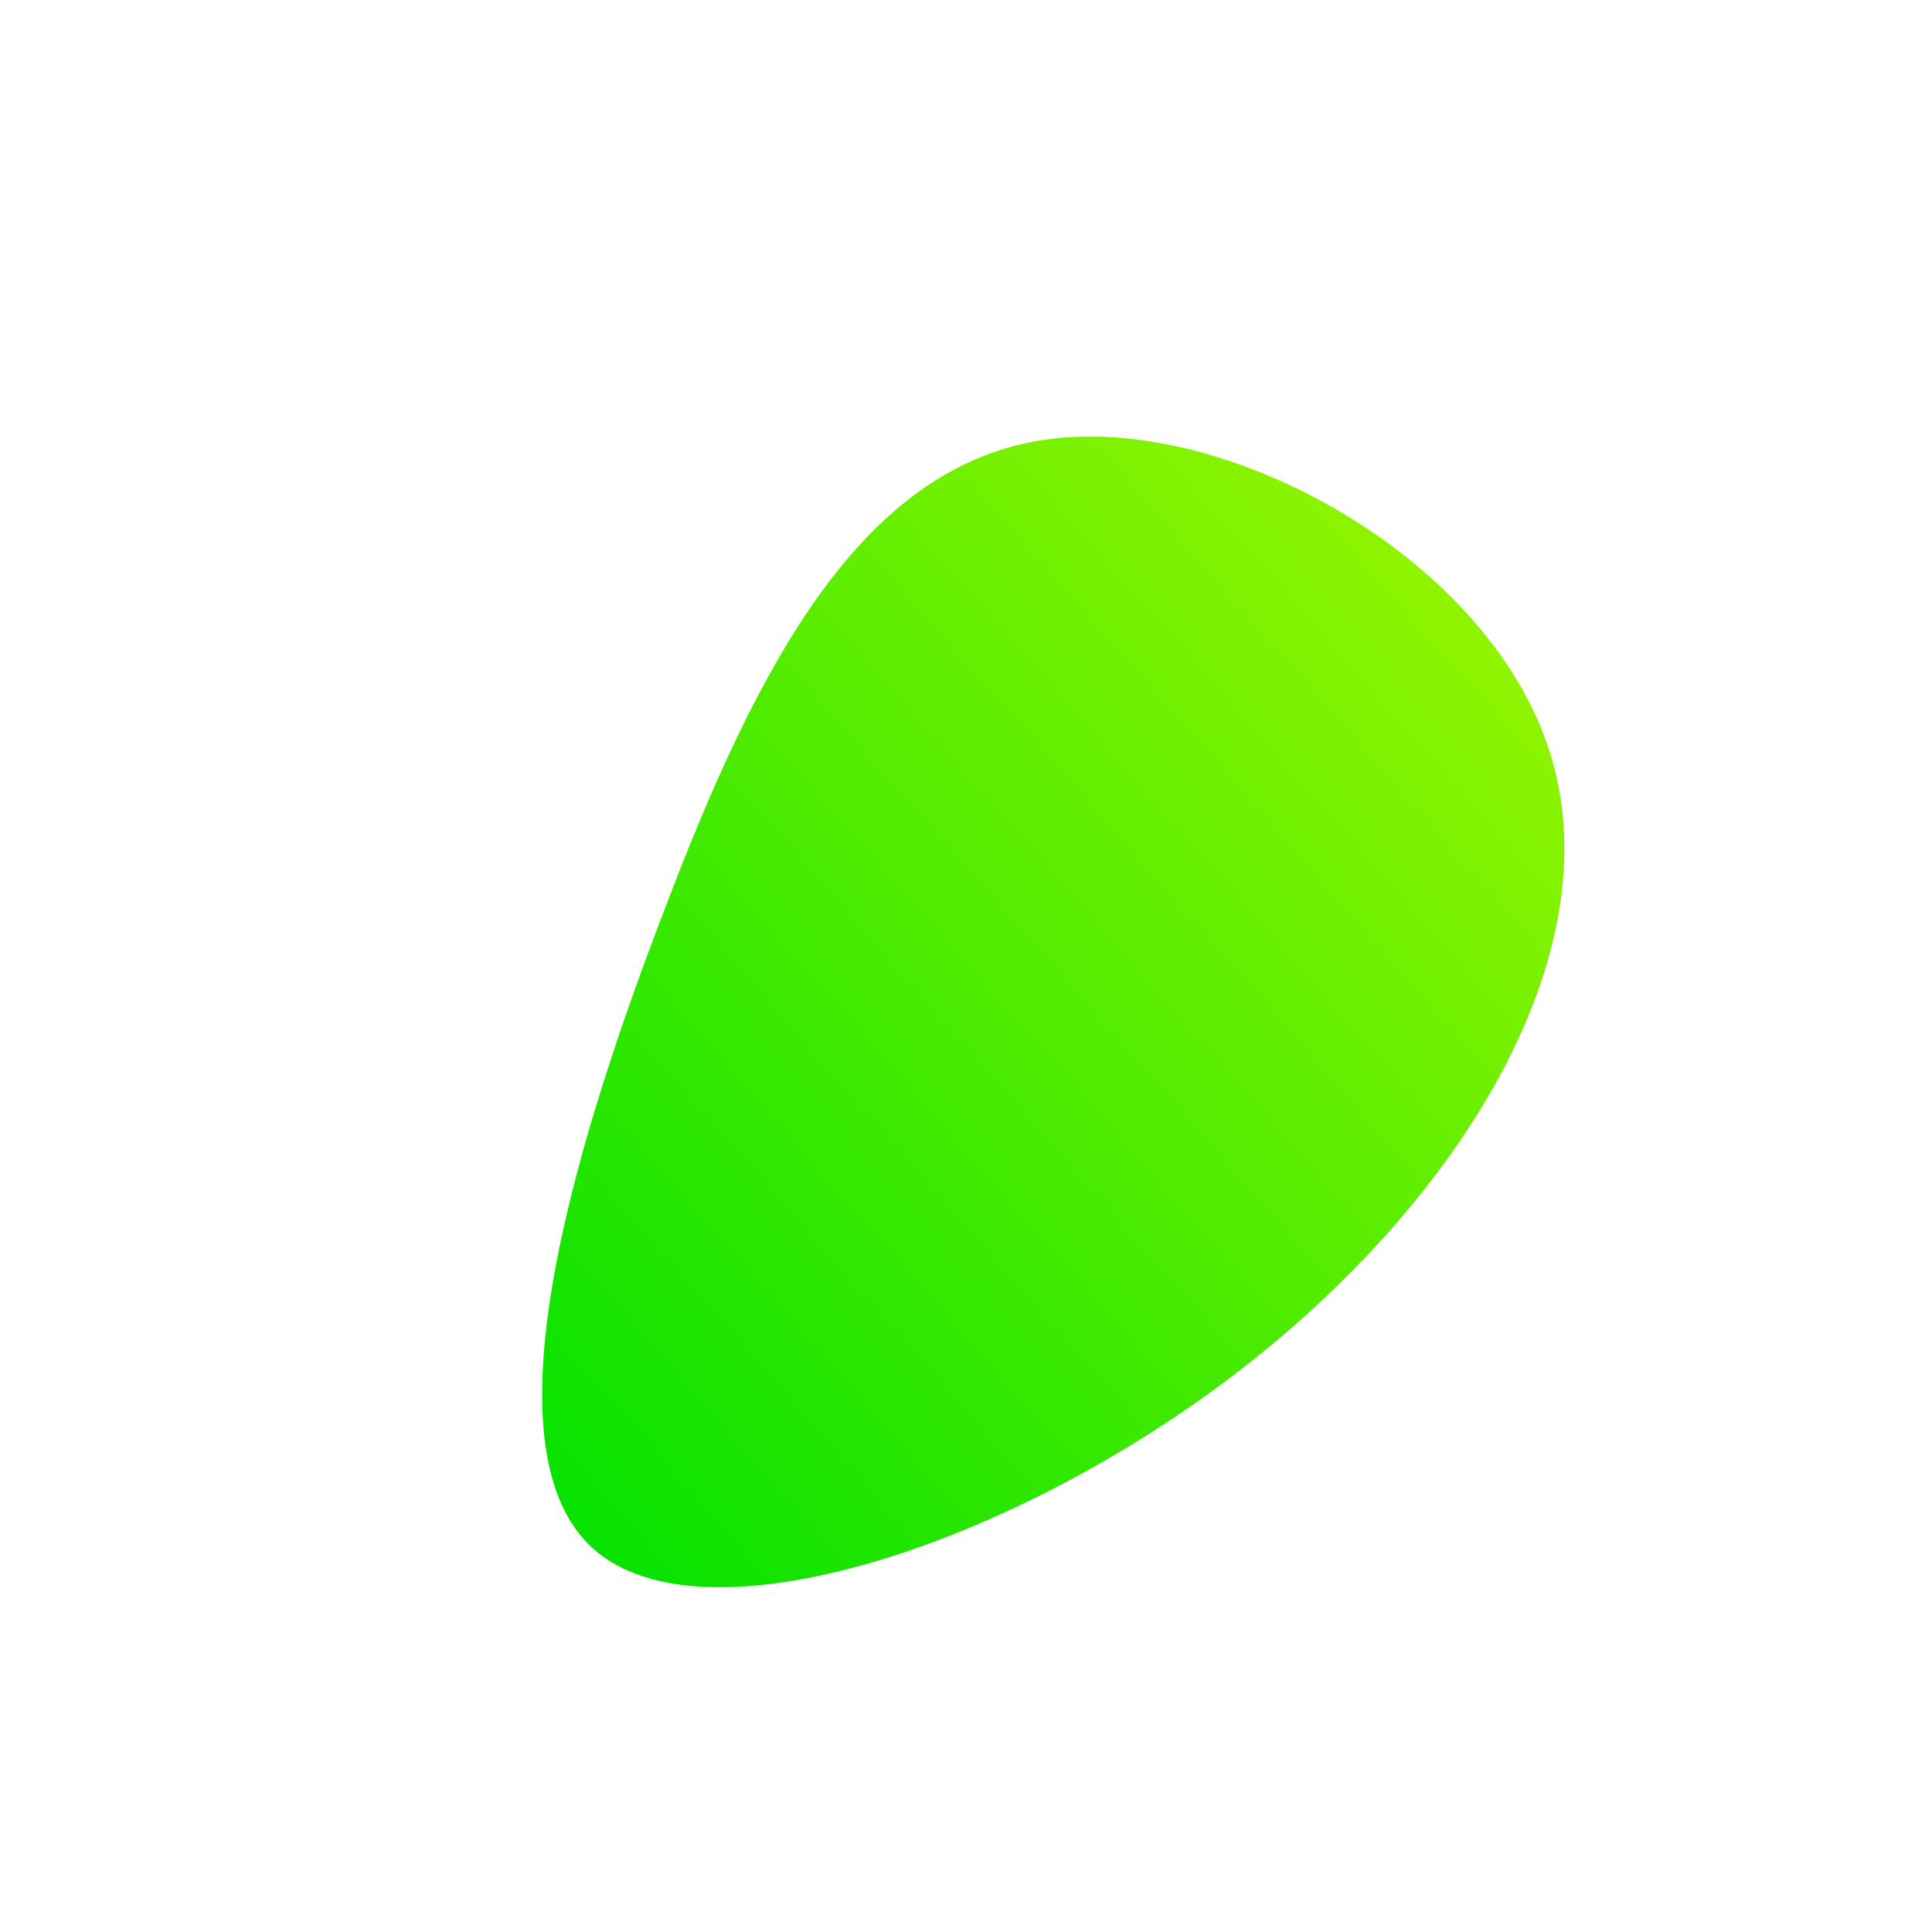
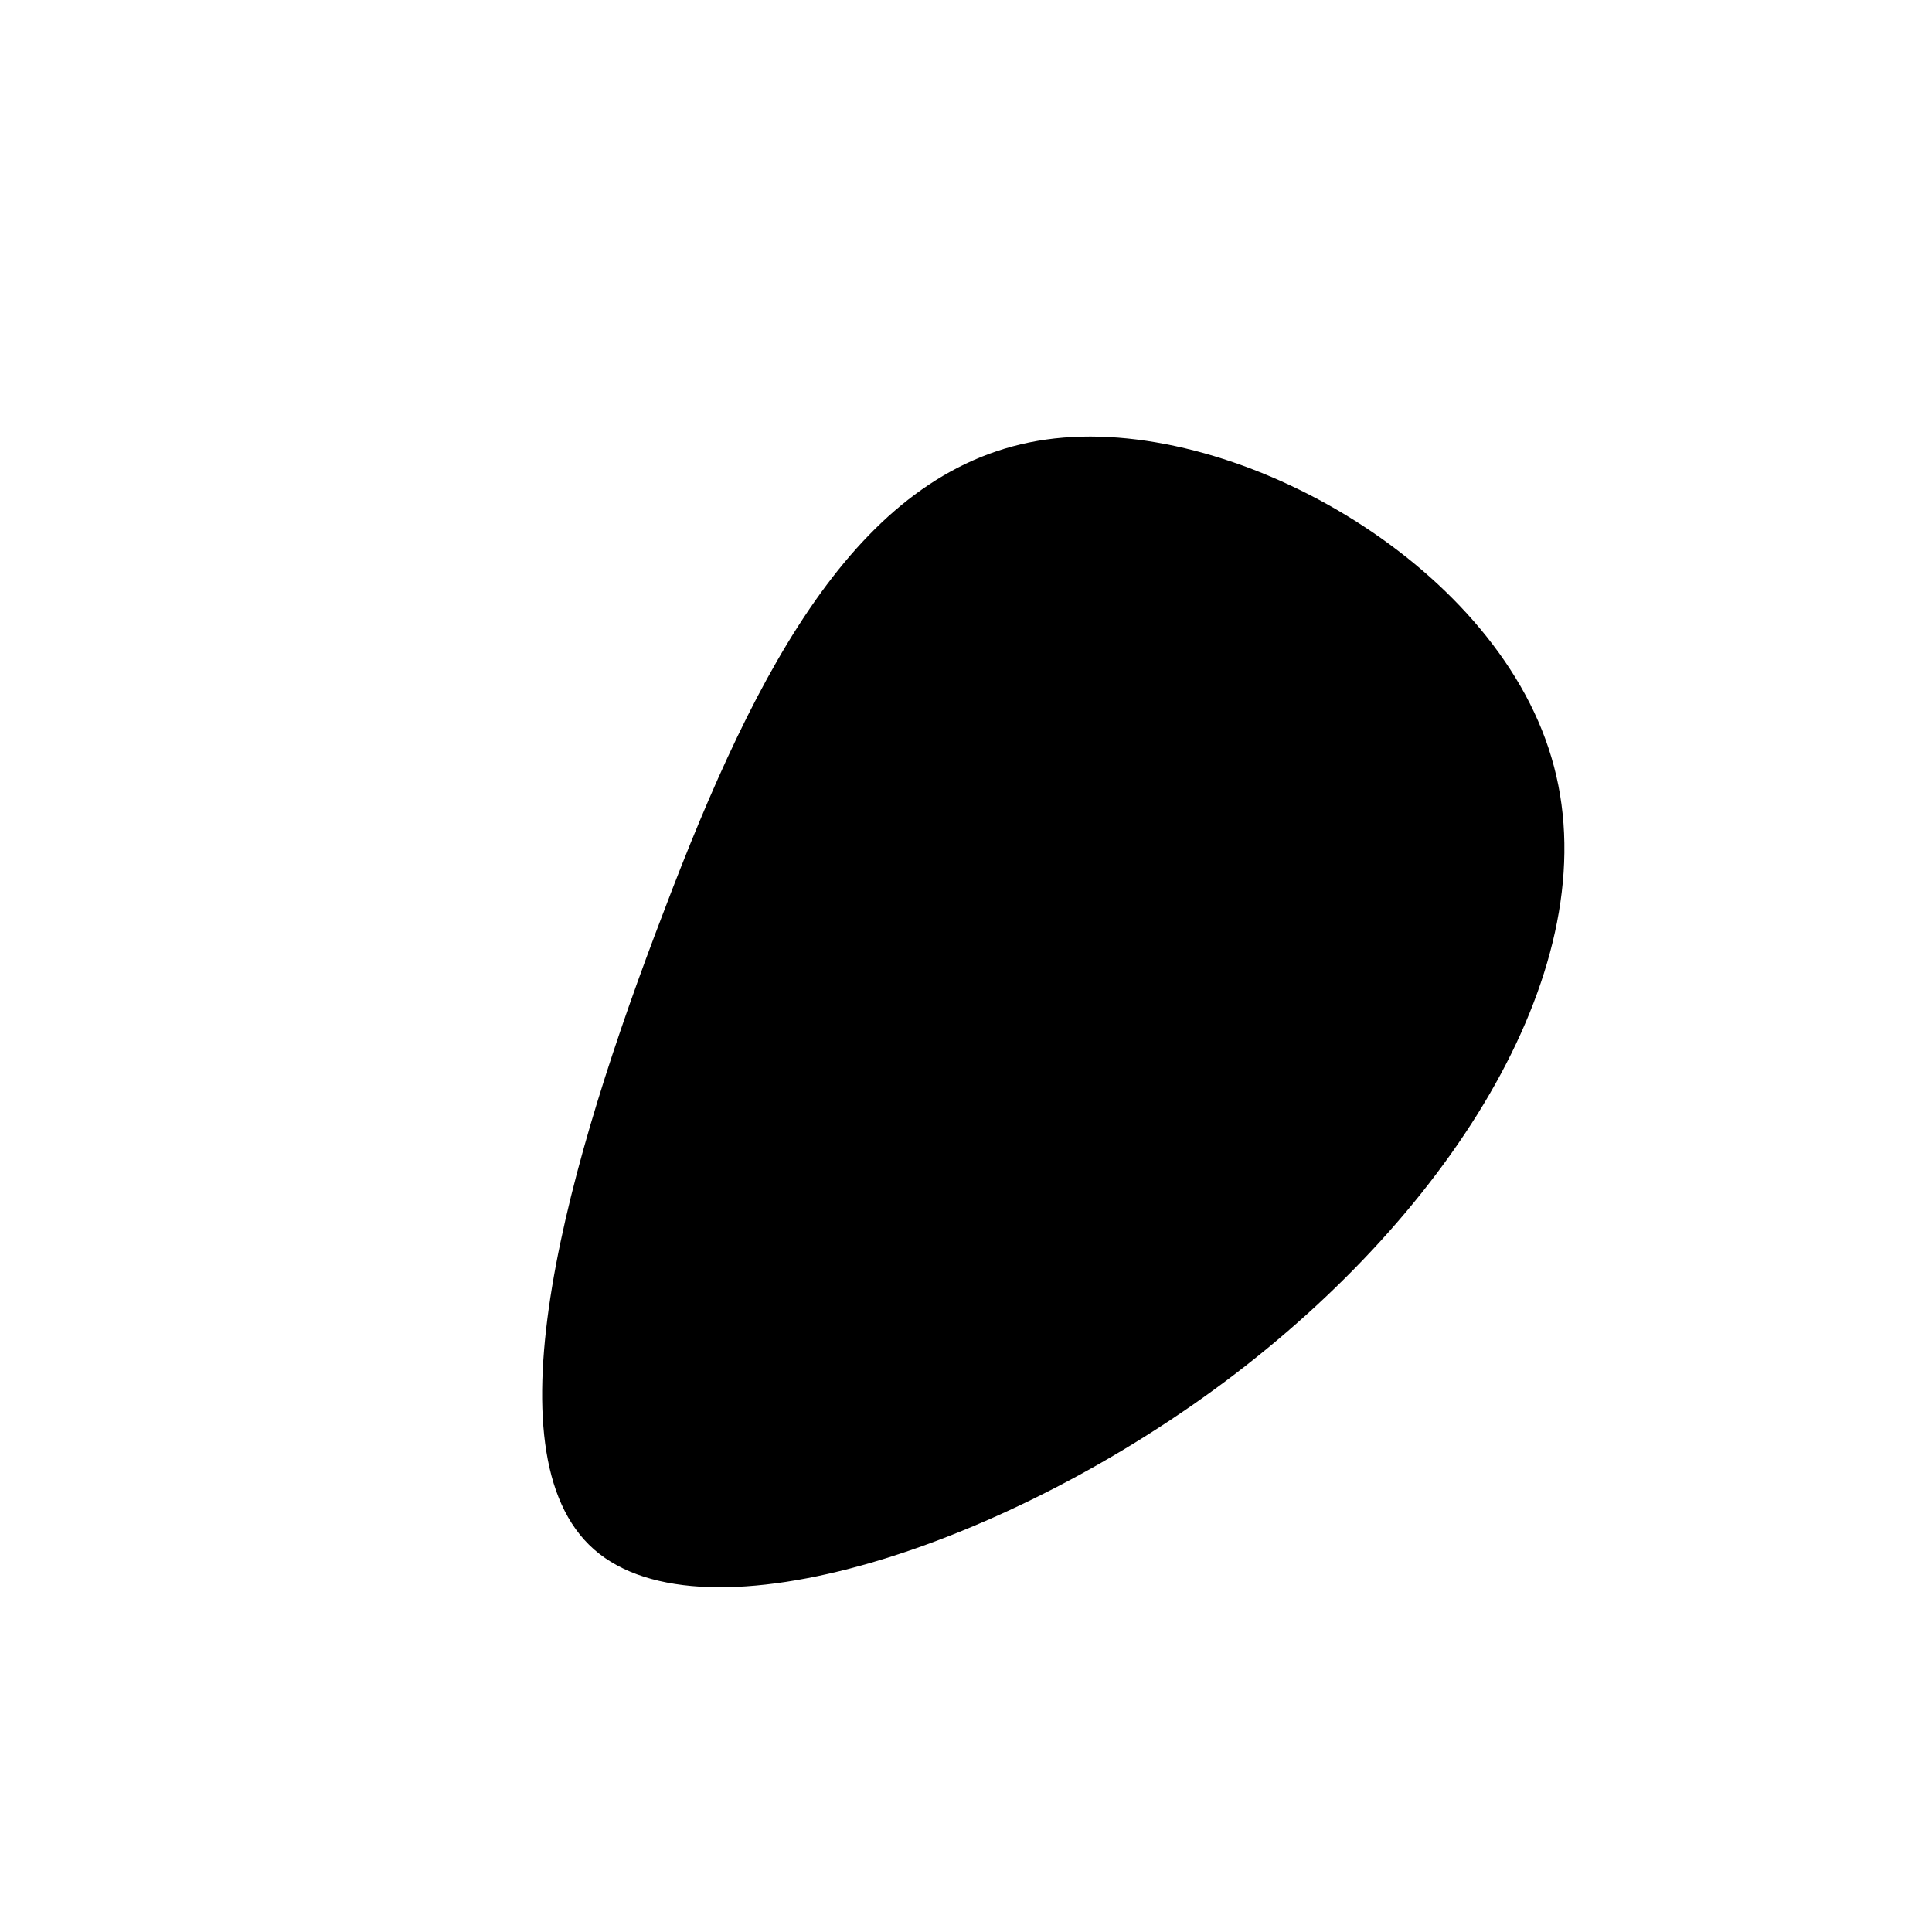
<svg xmlns="http://www.w3.org/2000/svg" viewBox="0 0 200 200">
  <defs>
    <linearGradient id="green-gradient" x1="0" x2="1" y1="1" y2="0">
-       <stop offset="0%" stop-color="#00E100" />
-       <stop offset="100%" stop-color="#A3F700" />
+       <stop offset="0%" stopColor="#00E100" />
+       <stop offset="100%" stopColor="#A3F700" />
    </linearGradient>
  </defs>
  <path fill="url(#green-gradient)" d="M60.6,-21.6C66.7,-1.2,51.4,24.2,27.9,42.2C4.5,60.1,-27.1,70.4,-38.5,60.4C-49.9,50.4,-41.1,19.9,-31.3,-5.6C-21.6,-31.2,-10.8,-51.8,8.3,-54.5C27.3,-57.2,54.6,-41.9,60.6,-21.6Z" transform="translate(100 100)" />
</svg>
